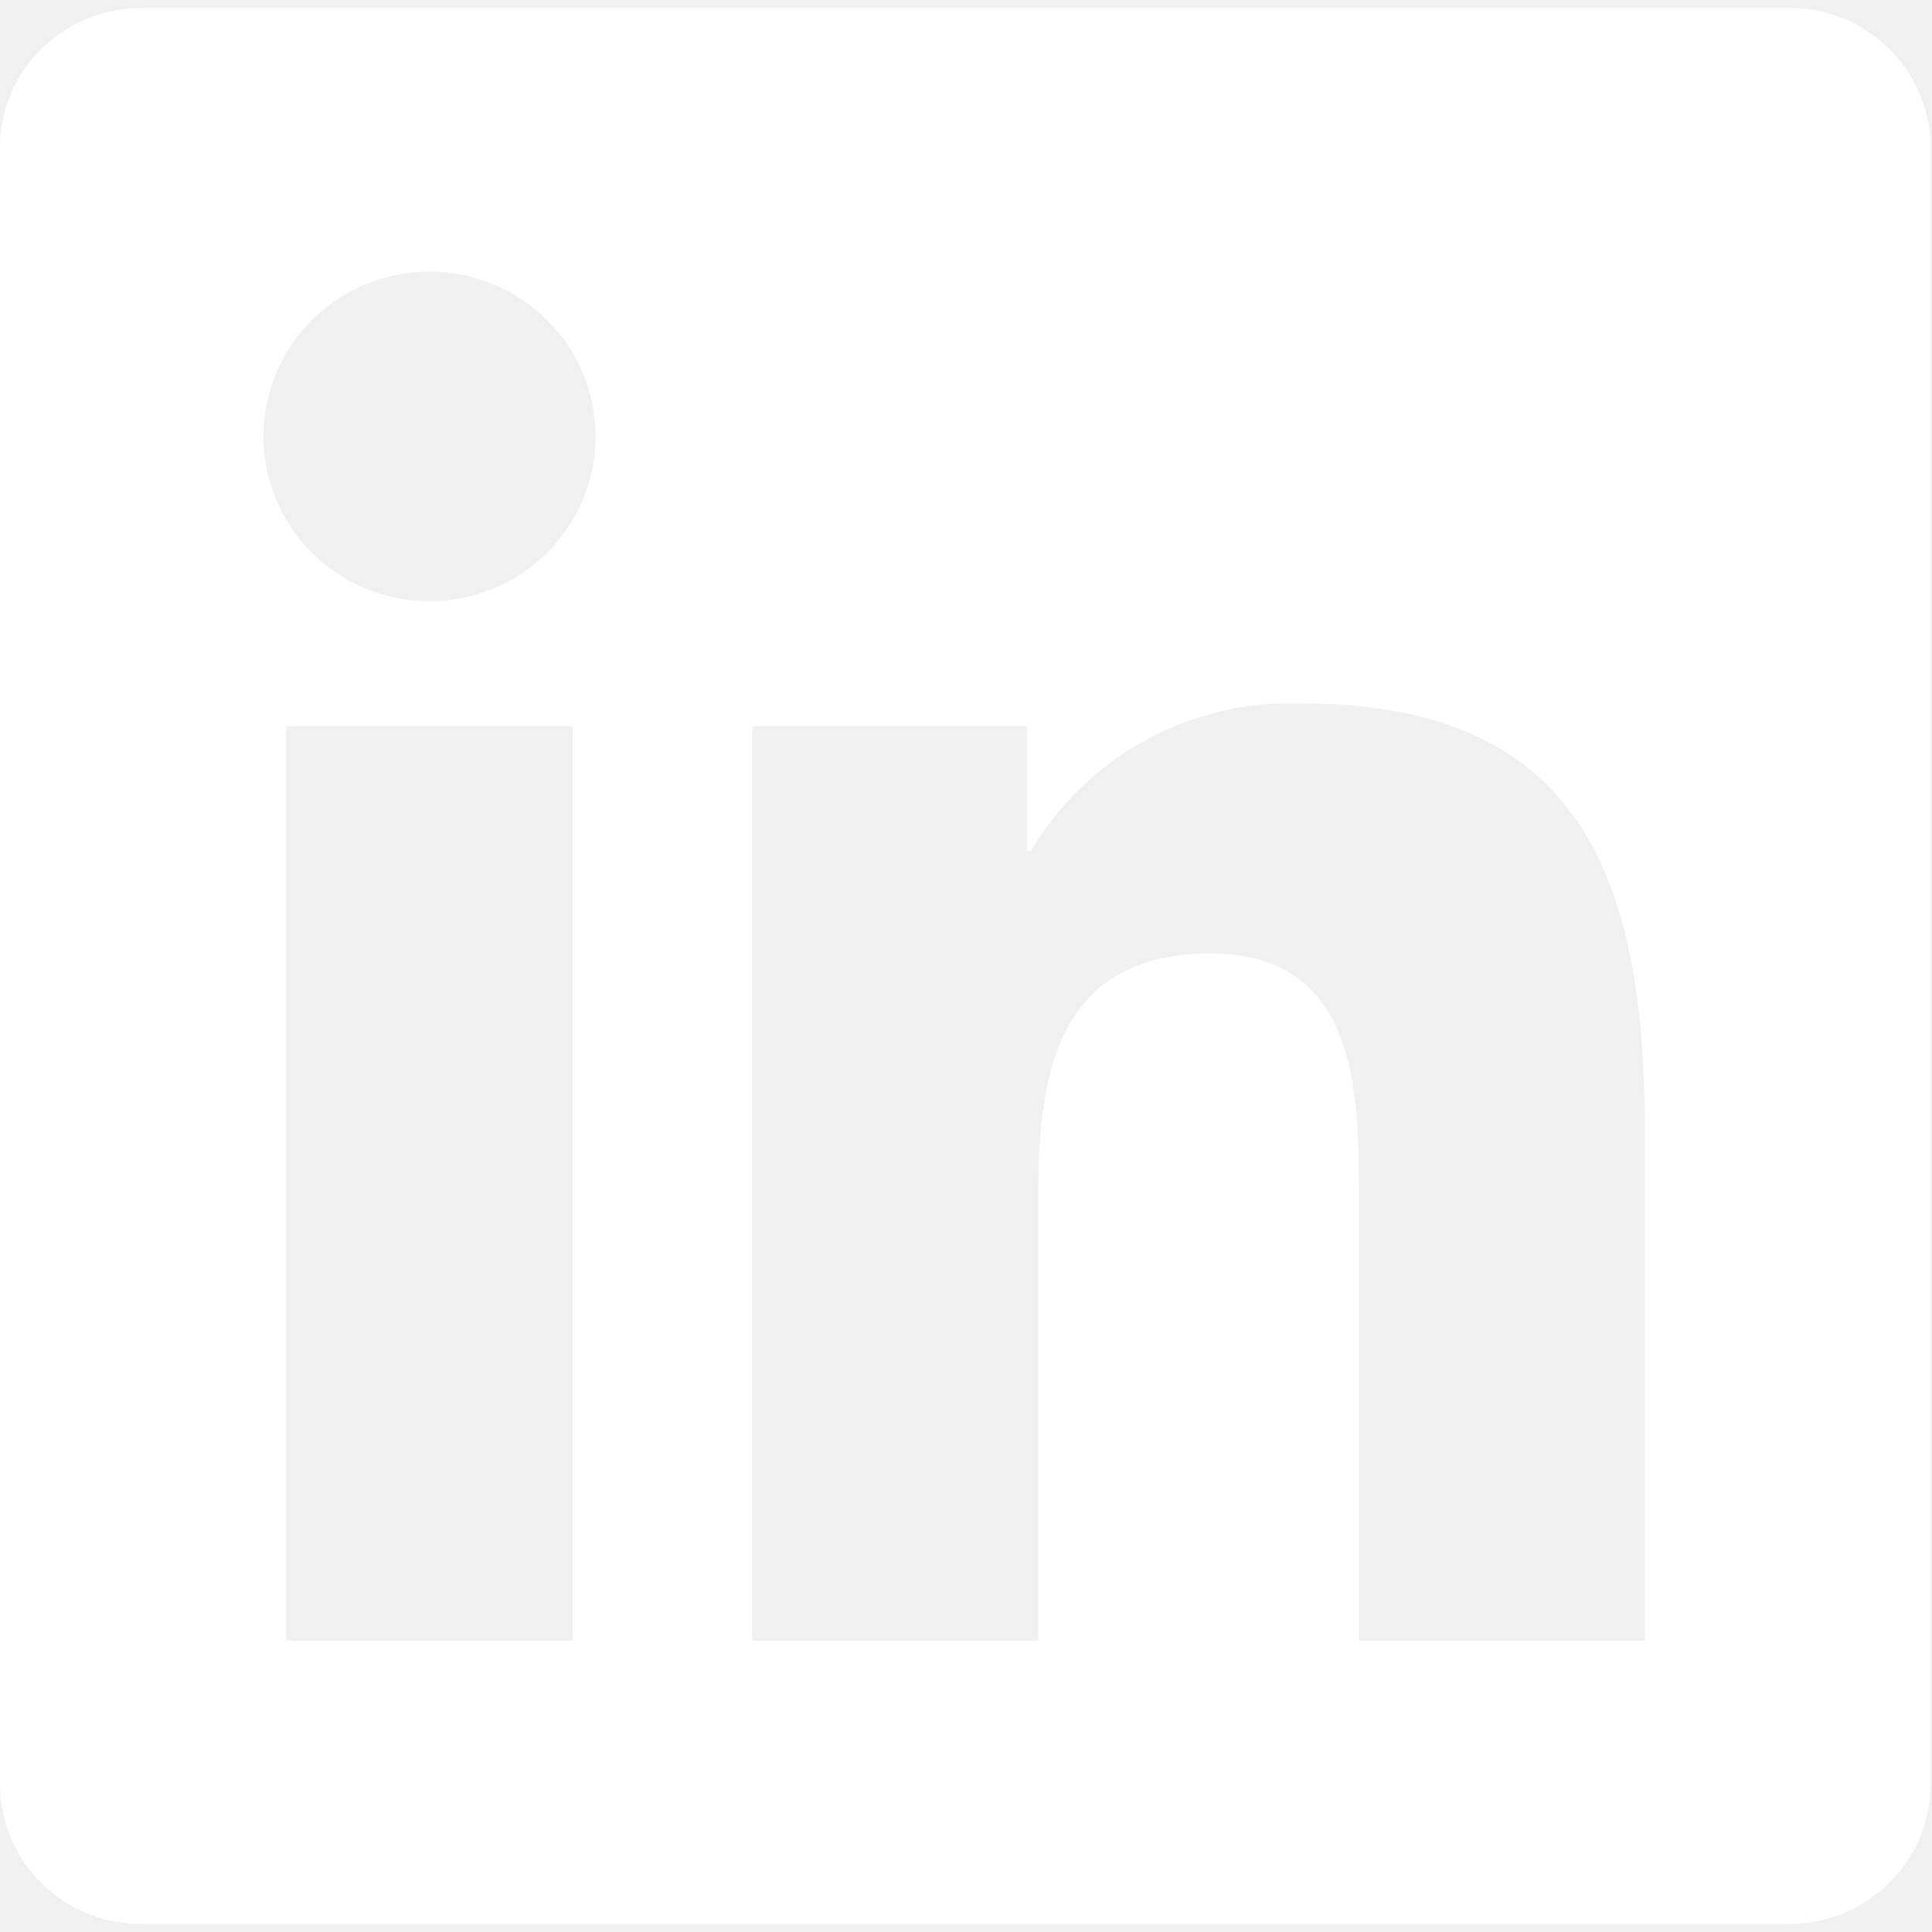
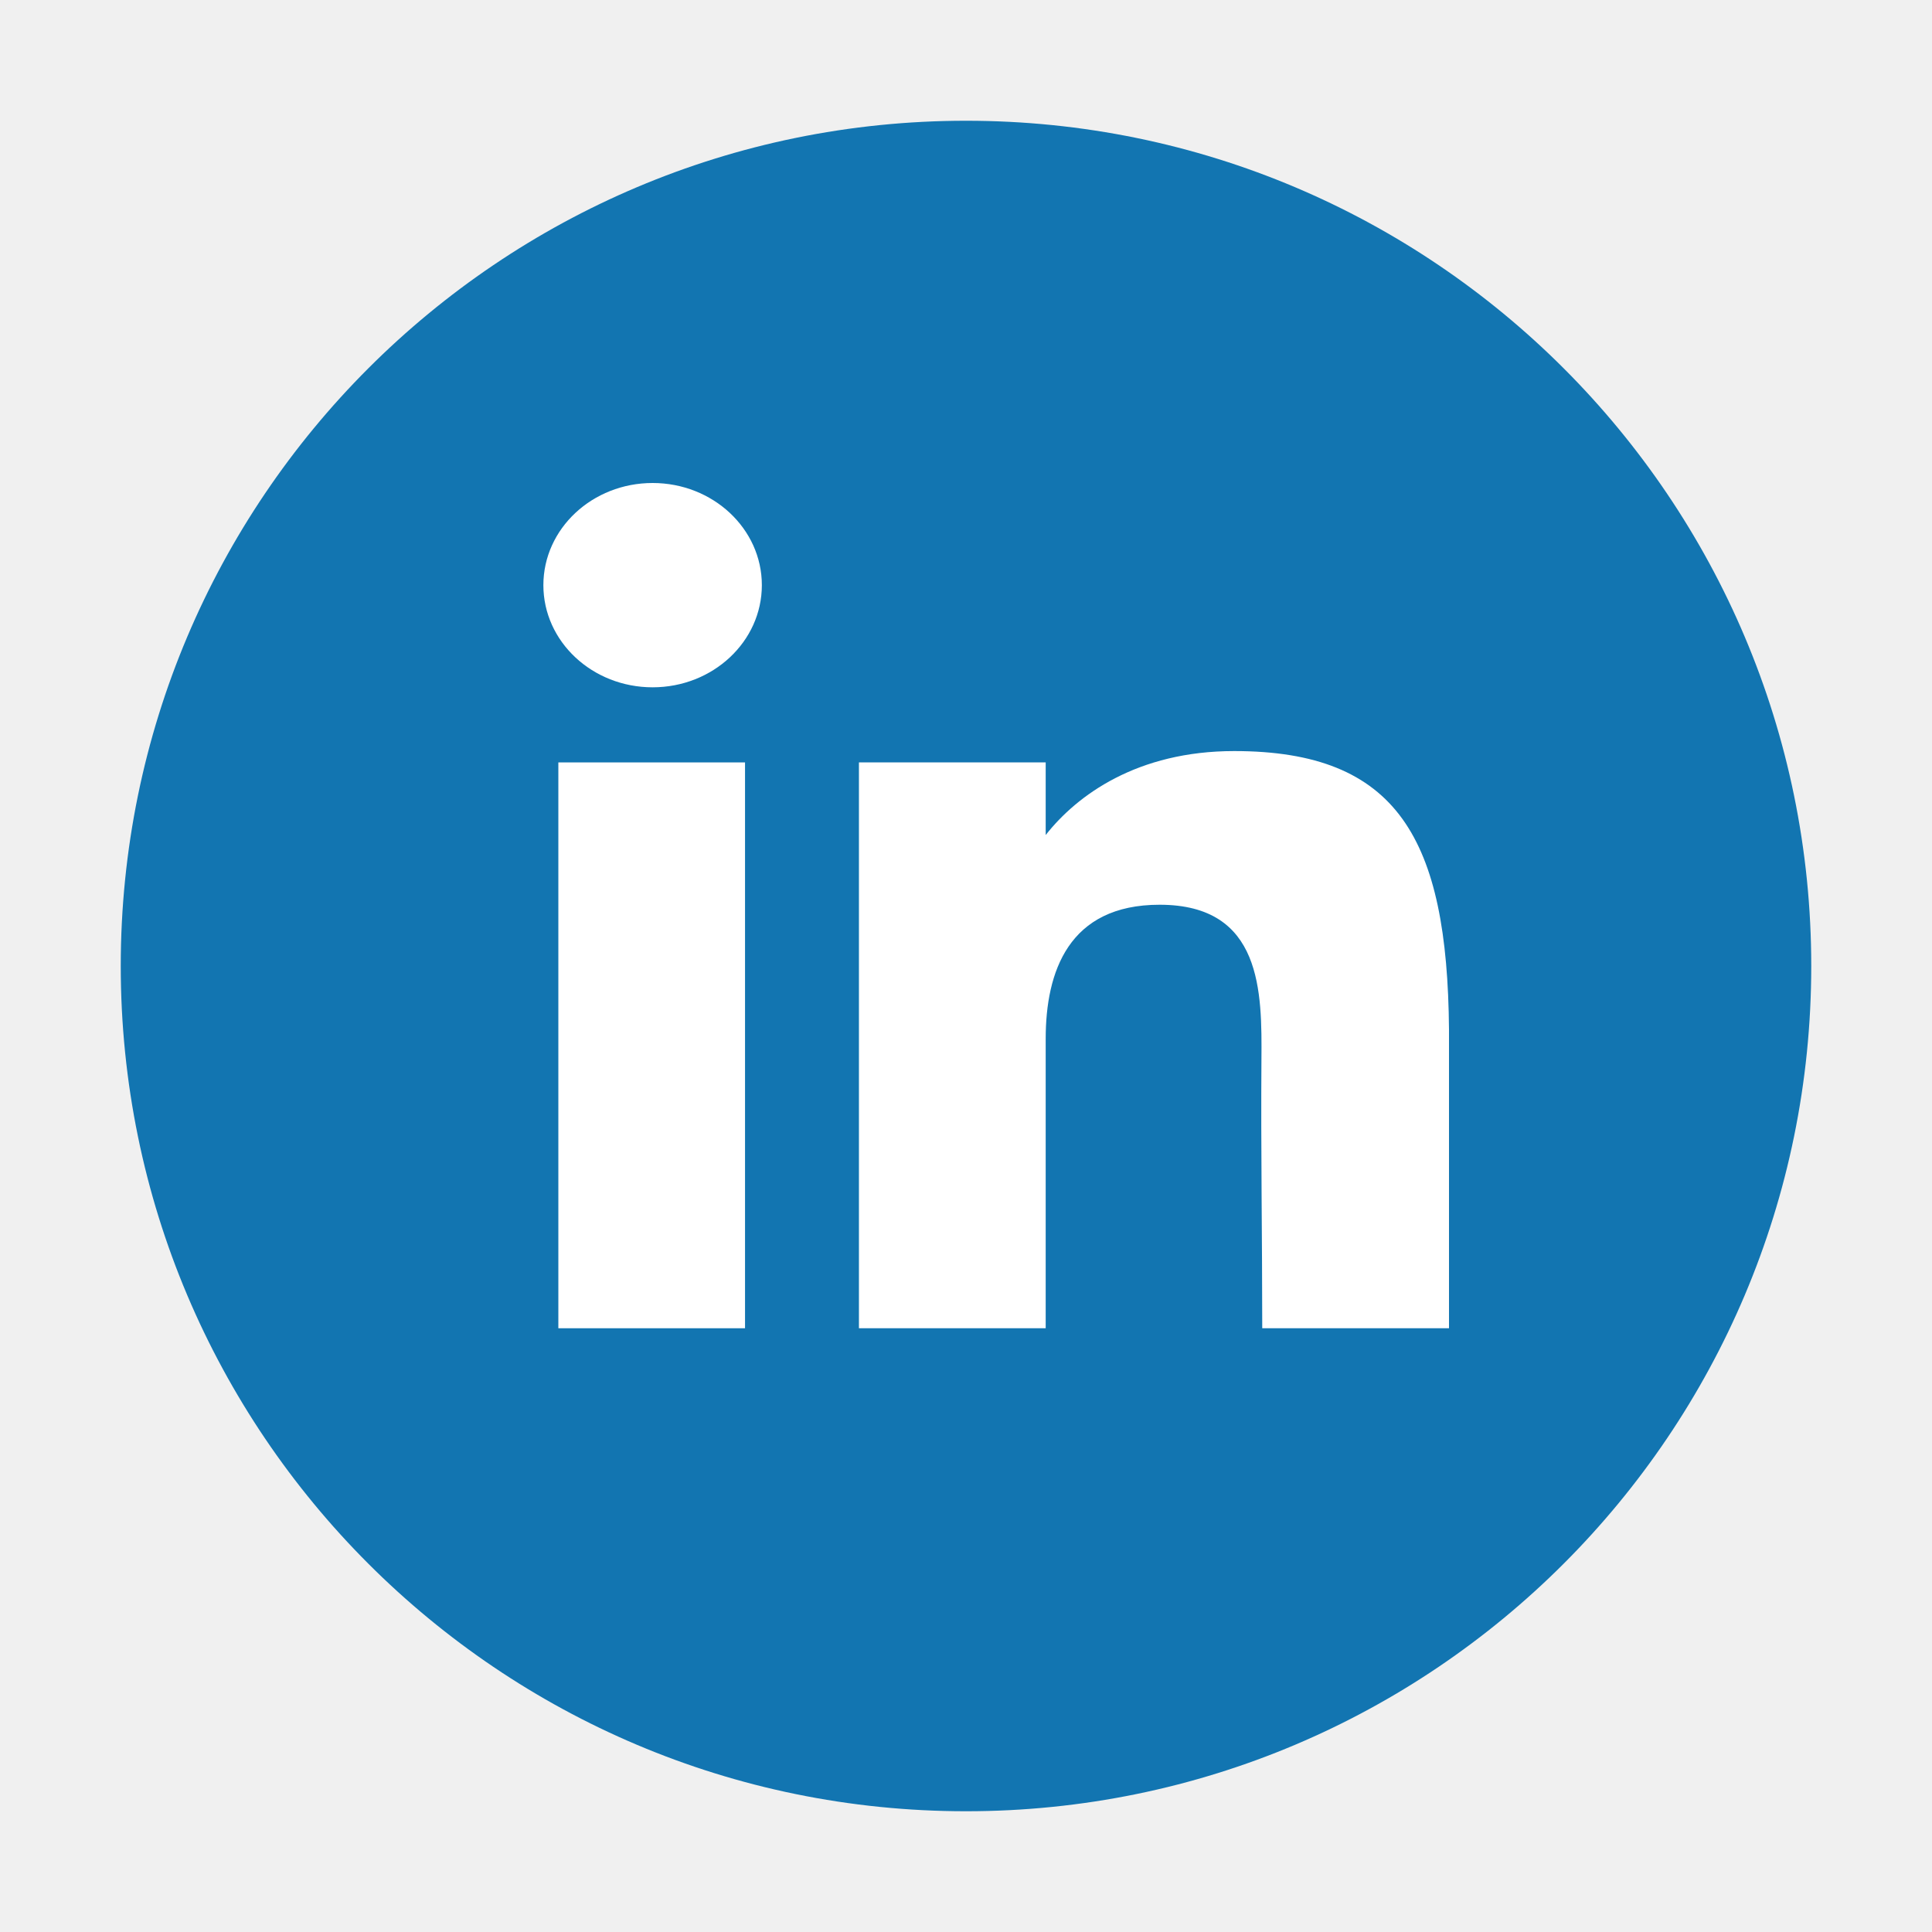
- <svg xmlns="http://www.w3.org/2000/svg" width="22" height="22" viewBox="0 0 22 22" fill="none">
-   <path d="M18.732 18.681H15.475V13.618C15.475 12.411 15.453 10.857 13.78 10.857C12.084 10.857 11.824 12.172 11.824 13.53V18.681H8.567V8.269H11.694V9.692H11.738C12.051 9.161 12.503 8.724 13.046 8.428C13.59 8.132 14.204 7.987 14.823 8.01C18.125 8.01 18.733 10.165 18.733 12.97L18.732 18.681ZM4.891 6.846C4.517 6.846 4.152 6.736 3.841 6.53C3.53 6.324 3.288 6.031 3.145 5.688C3.001 5.345 2.964 4.968 3.037 4.604C3.11 4.24 3.29 3.906 3.554 3.643C3.818 3.381 4.155 3.202 4.522 3.13C4.888 3.057 5.269 3.094 5.614 3.236C5.959 3.378 6.255 3.619 6.463 3.927C6.67 4.236 6.781 4.598 6.781 4.969C6.781 5.216 6.732 5.46 6.638 5.687C6.543 5.915 6.403 6.122 6.228 6.296C6.052 6.47 5.844 6.609 5.615 6.703C5.385 6.797 5.14 6.846 4.891 6.846ZM6.52 18.681H3.259V8.269H6.52V18.681ZM20.356 0.091H1.622C1.197 0.087 0.787 0.25 0.483 0.544C0.179 0.839 0.005 1.242 0 1.664V20.334C0.005 20.757 0.179 21.16 0.483 21.455C0.787 21.75 1.197 21.913 1.622 21.909H20.356C20.782 21.914 21.193 21.751 21.499 21.456C21.804 21.161 21.979 20.757 21.985 20.334V1.663C21.979 1.24 21.804 0.837 21.498 0.542C21.193 0.247 20.782 0.084 20.356 0.09" fill="white" />
+ <svg xmlns="http://www.w3.org/2000/svg" width="24" height="24" viewBox="0 0 24 24" fill="none">
+   <g id="linkedin">
+     <rect id="bg" x="1.5" y="1.5" width="21" height="21" rx="10.5" fill="#1275B1" />
+     <g id="linked_in">
+       <path d="M9.464 7.269C9.464 7.97 8.856 8.538 8.107 8.538C7.358 8.538 6.75 7.97 6.75 7.269C6.75 6.568 7.358 6 8.107 6C8.856 6 9.464 6.568 9.464 7.269Z" fill="white" />
+       <path d="M6.936 9.471H9.255V16.5H6.936V9.471Z" fill="white" />
+       <path d="M12.99 9.471H10.67V16.5H12.99C12.99 16.5 12.99 14.287 12.99 12.904C12.99 12.073 13.273 11.239 14.405 11.239C15.683 11.239 15.676 12.326 15.67 13.168C15.662 14.268 15.68 15.391 15.68 16.5H18V12.79C17.98 10.421 17.363 9.33 15.332 9.33C14.127 9.33 13.379 9.878 12.99 10.373V9.471Z" fill="white" />
+     </g>
+   </g>
</svg>
